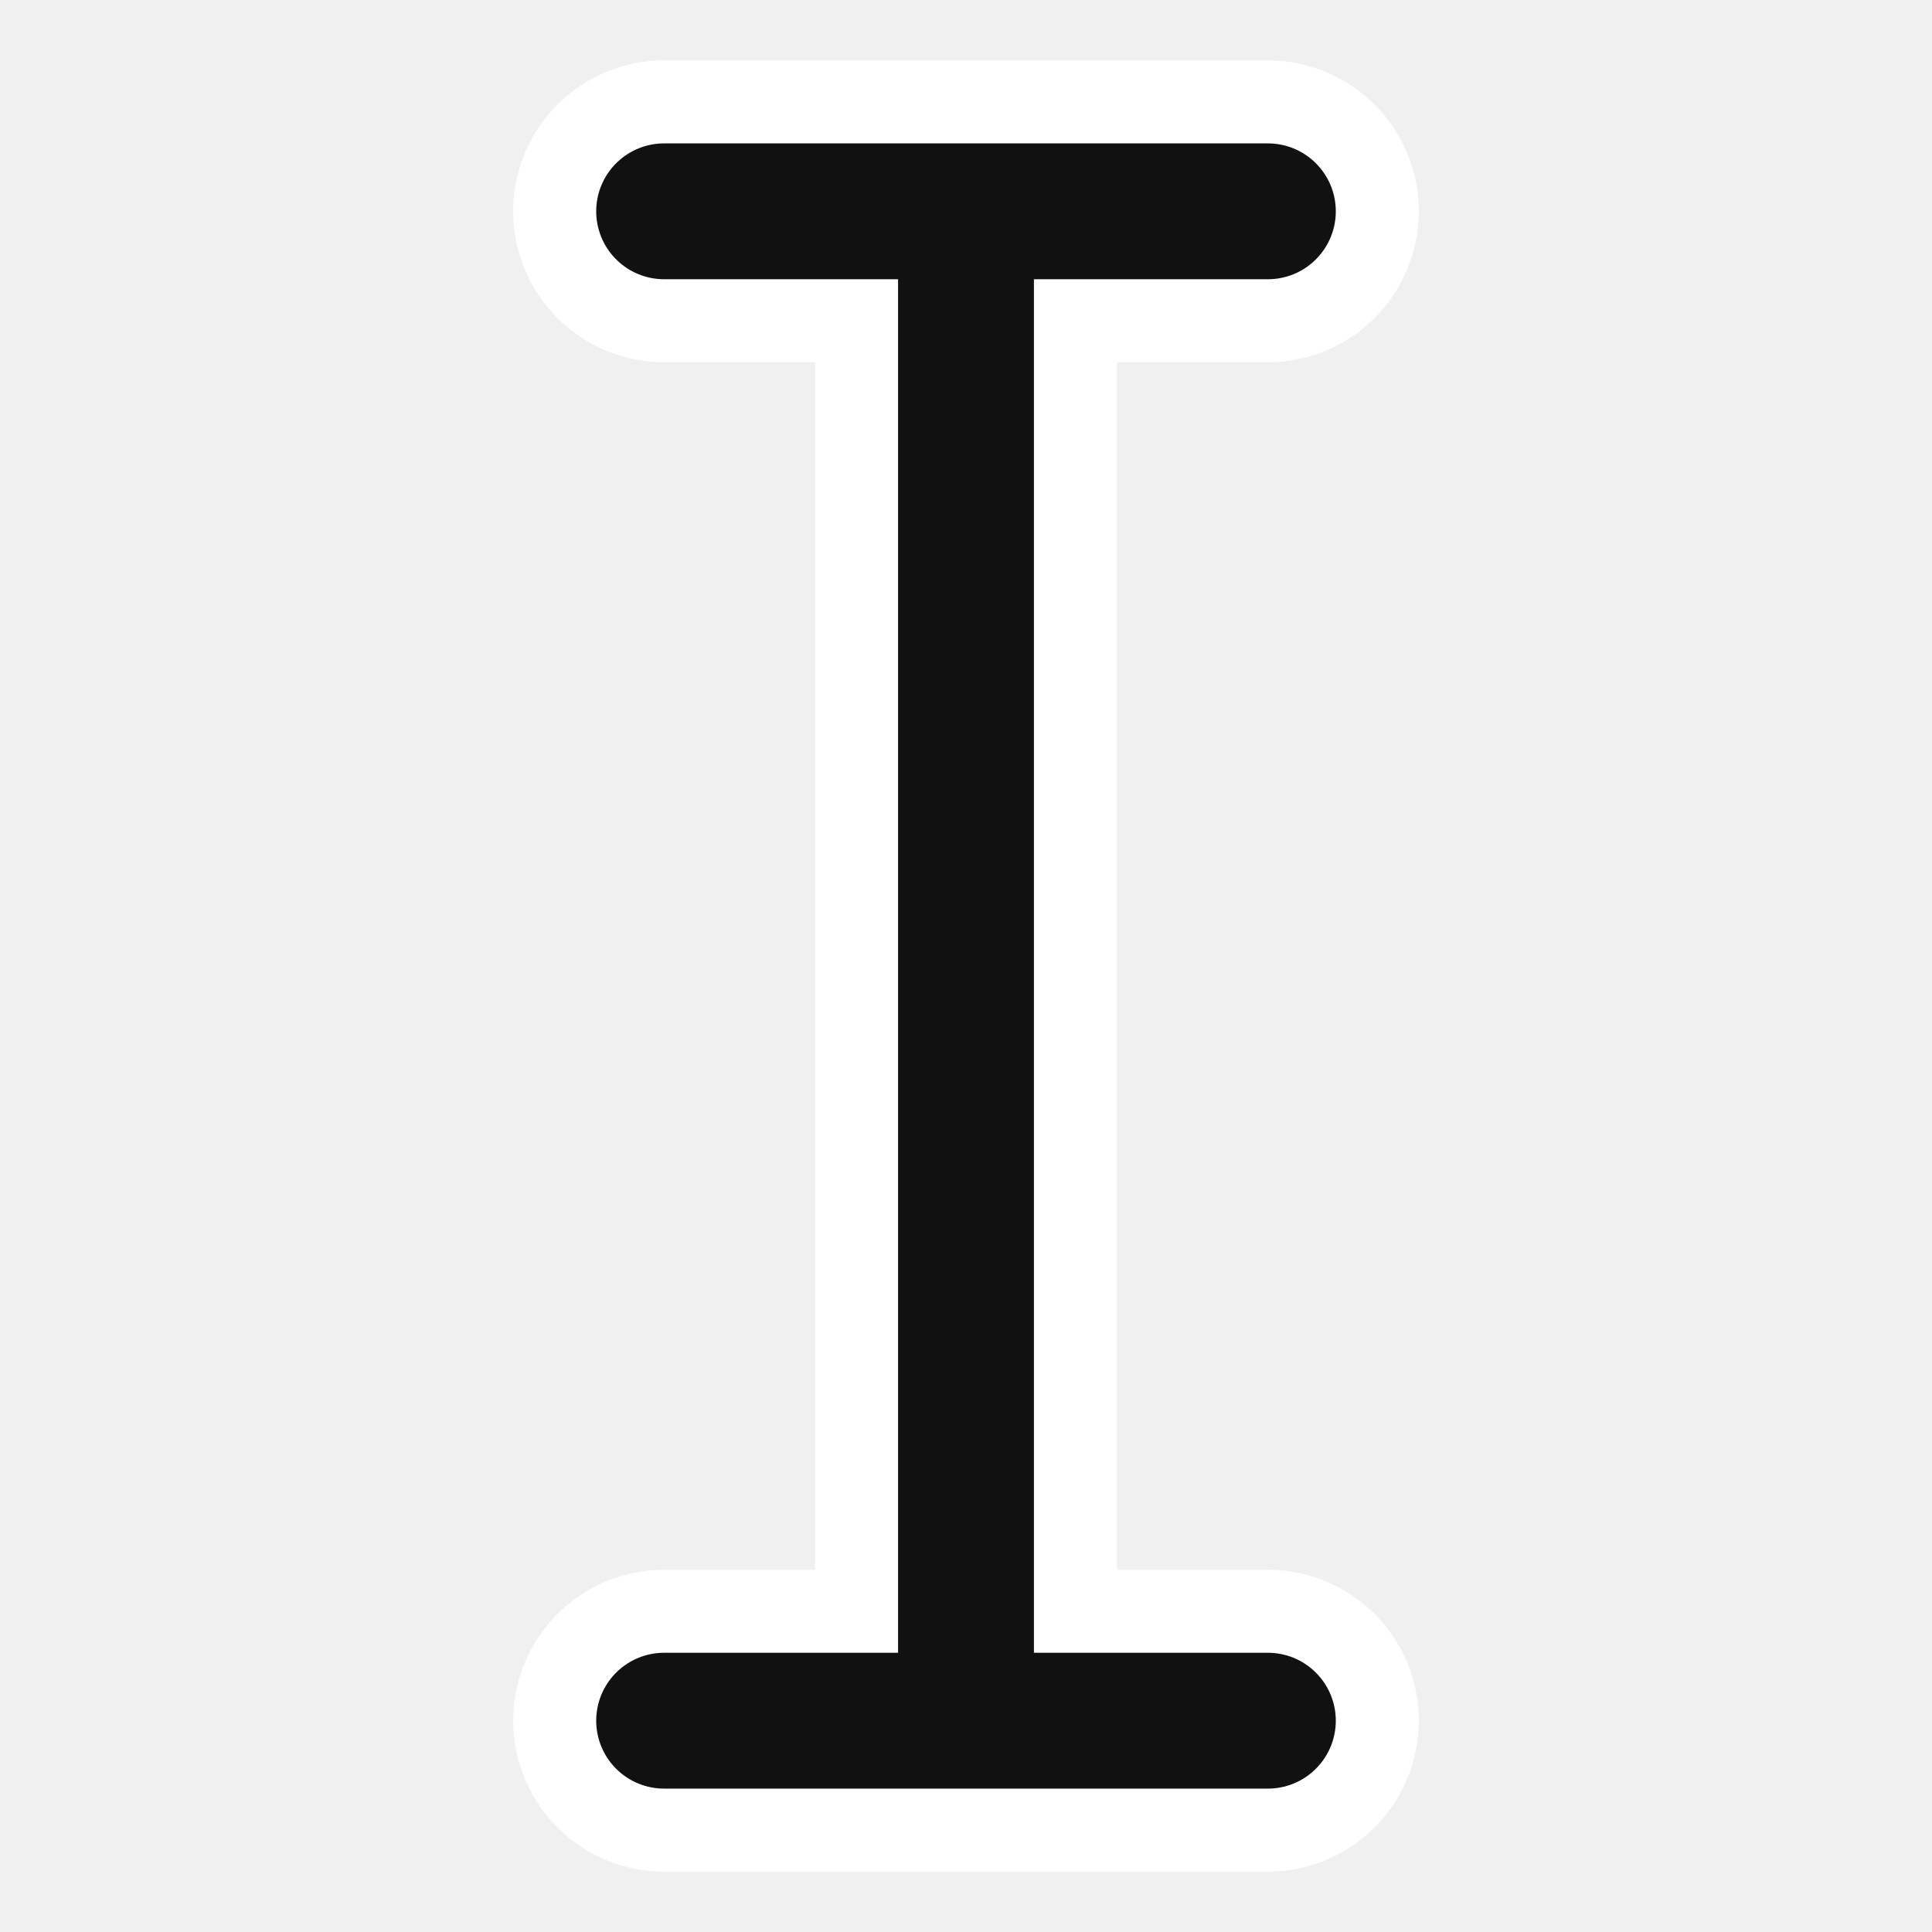
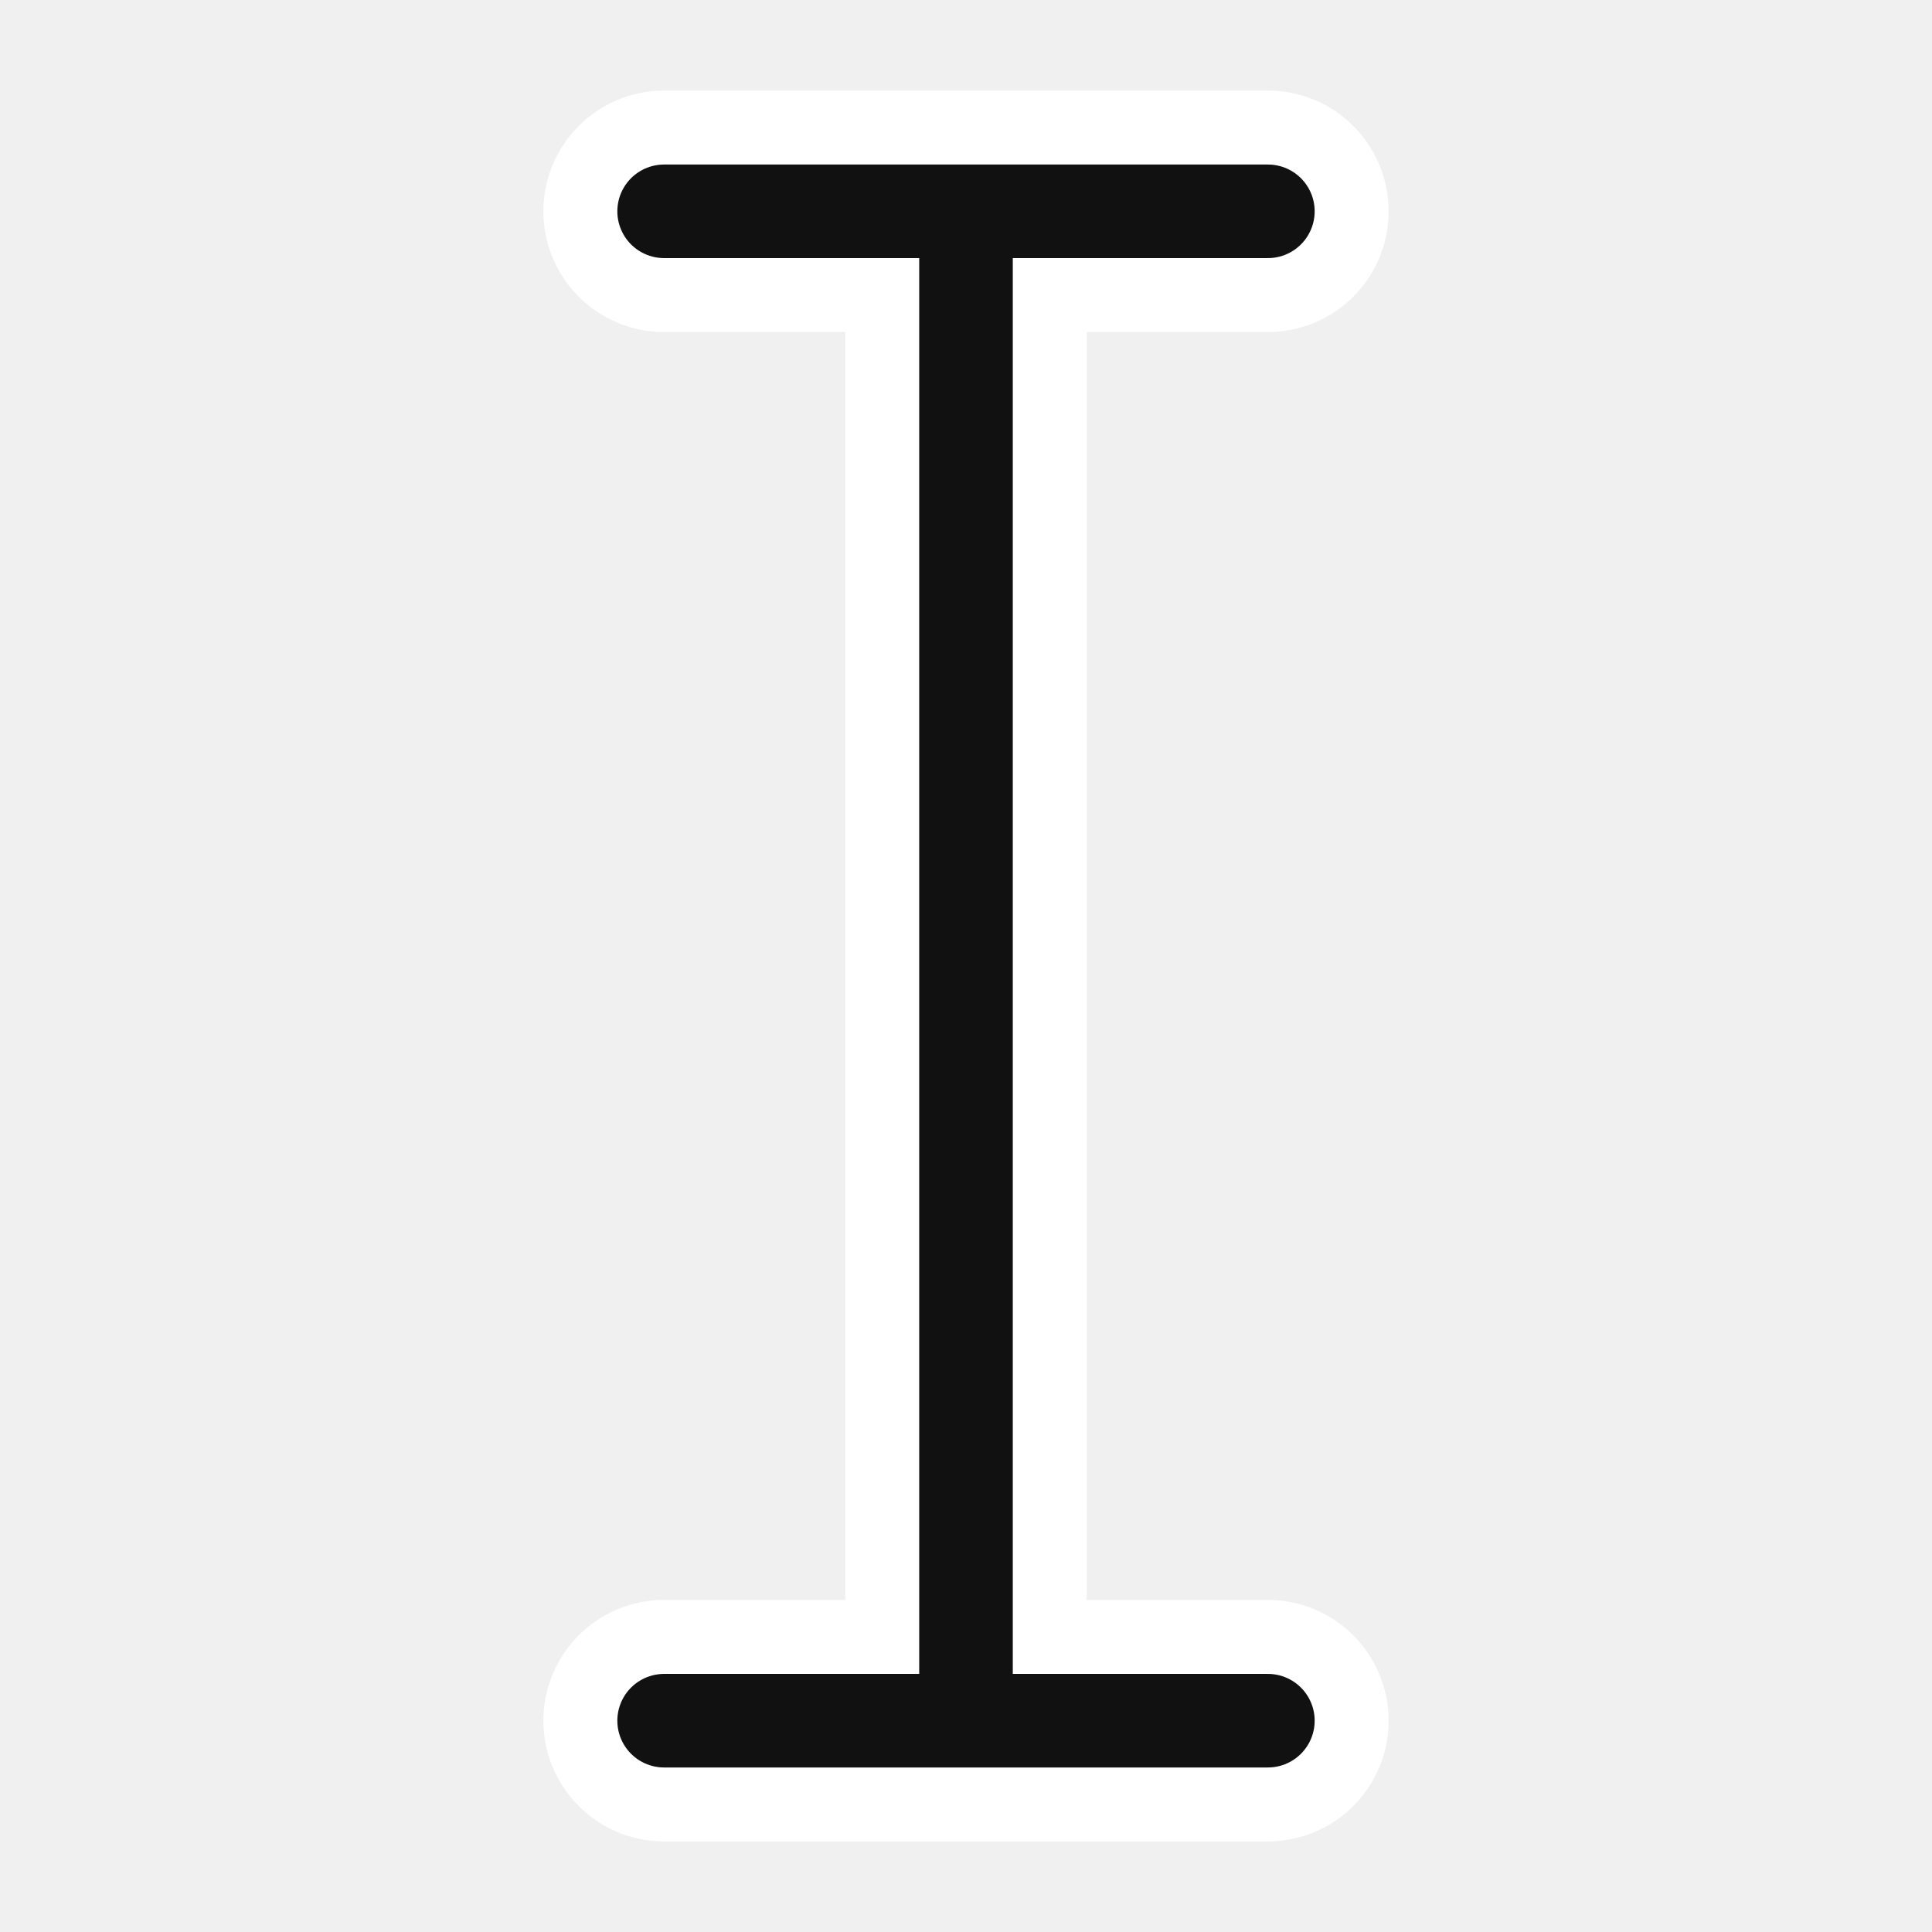
<svg xmlns="http://www.w3.org/2000/svg" width="24" height="24" viewBox="0 0 32 32">
-   <path d="M11 3.5h10M16 3.5v25M11 28.5h10" fill="none" stroke="#ffffff" stroke-width="5" stroke-linecap="round" stroke-linejoin="round" />
-   <path d="M11 3.5h10M16 3.5v25M11 28.5h10" fill="none" stroke="#111111" stroke-width="2.25" stroke-linecap="round" stroke-linejoin="round" />
+   <path d="M11 3.5h10M16 3.5v25M11 28.5h10" fill="none" stroke="#ffffff" stroke-width="4" stroke-linecap="round" stroke-linejoin="round" />
+   <path d="M11 3.5h10M16 3.5v25M11 28.5h10" fill="none" stroke="#111111" stroke-width="1.55" stroke-linecap="round" stroke-linejoin="round" />
</svg>
